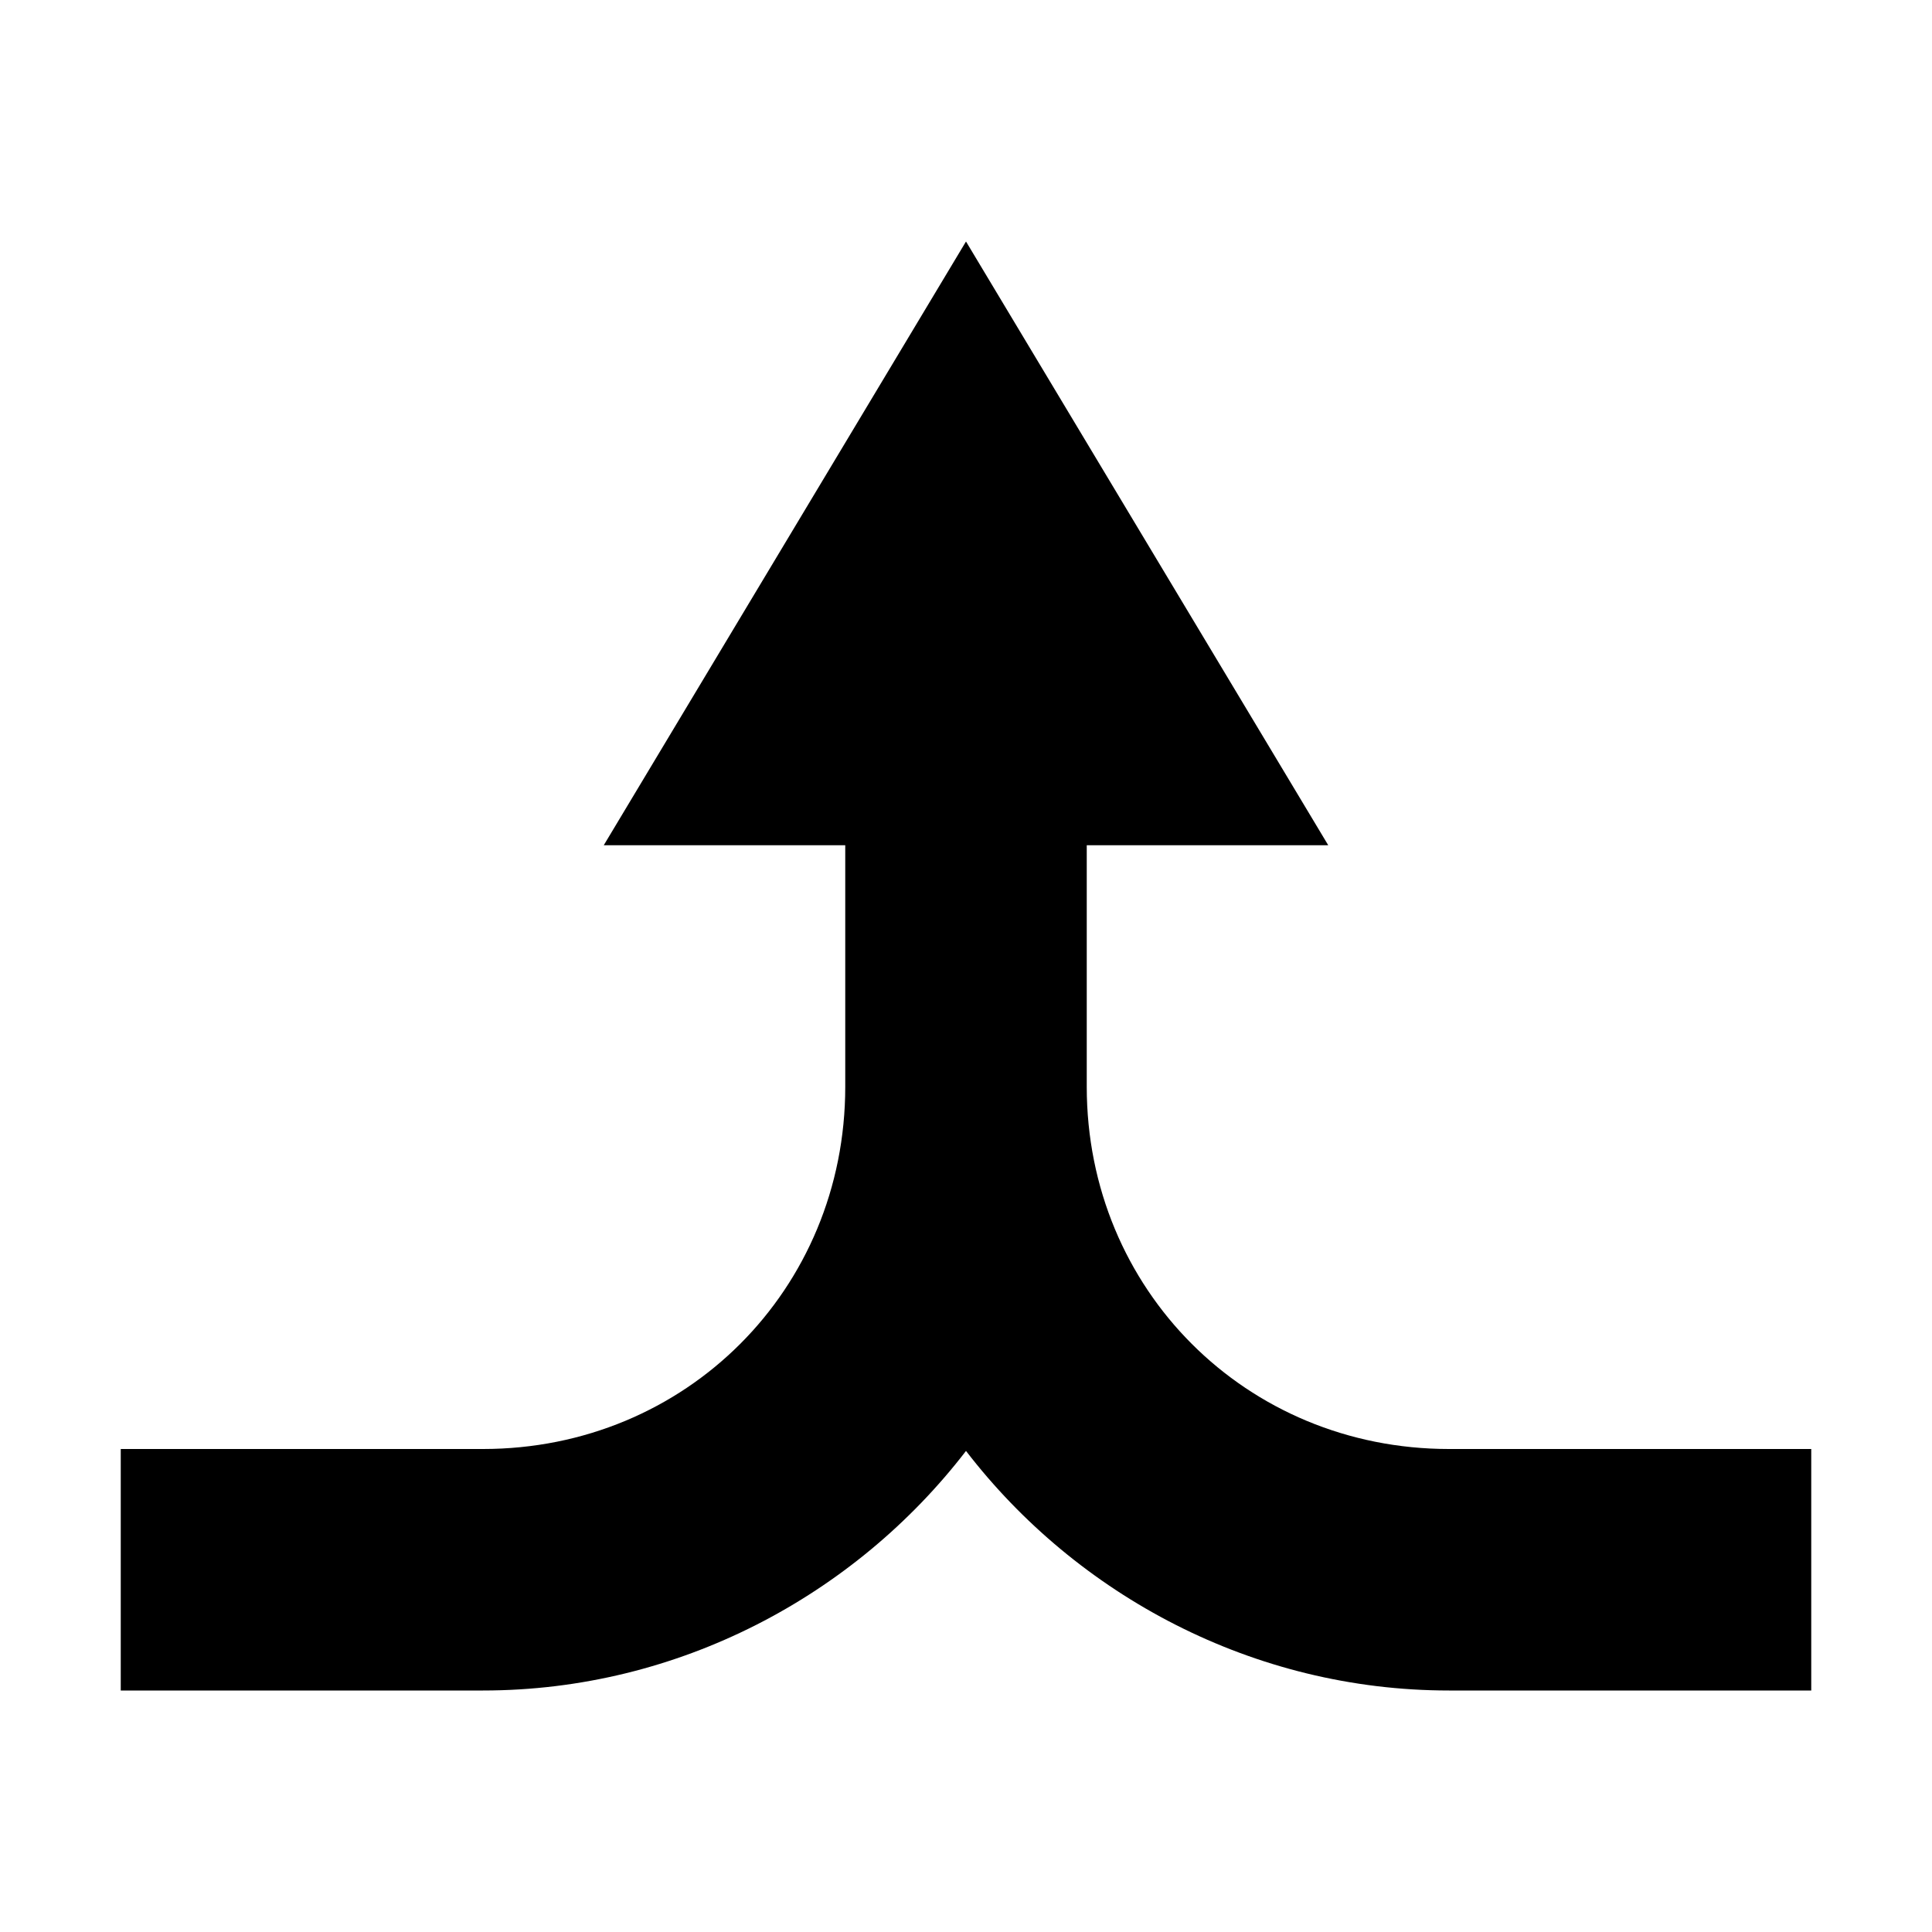
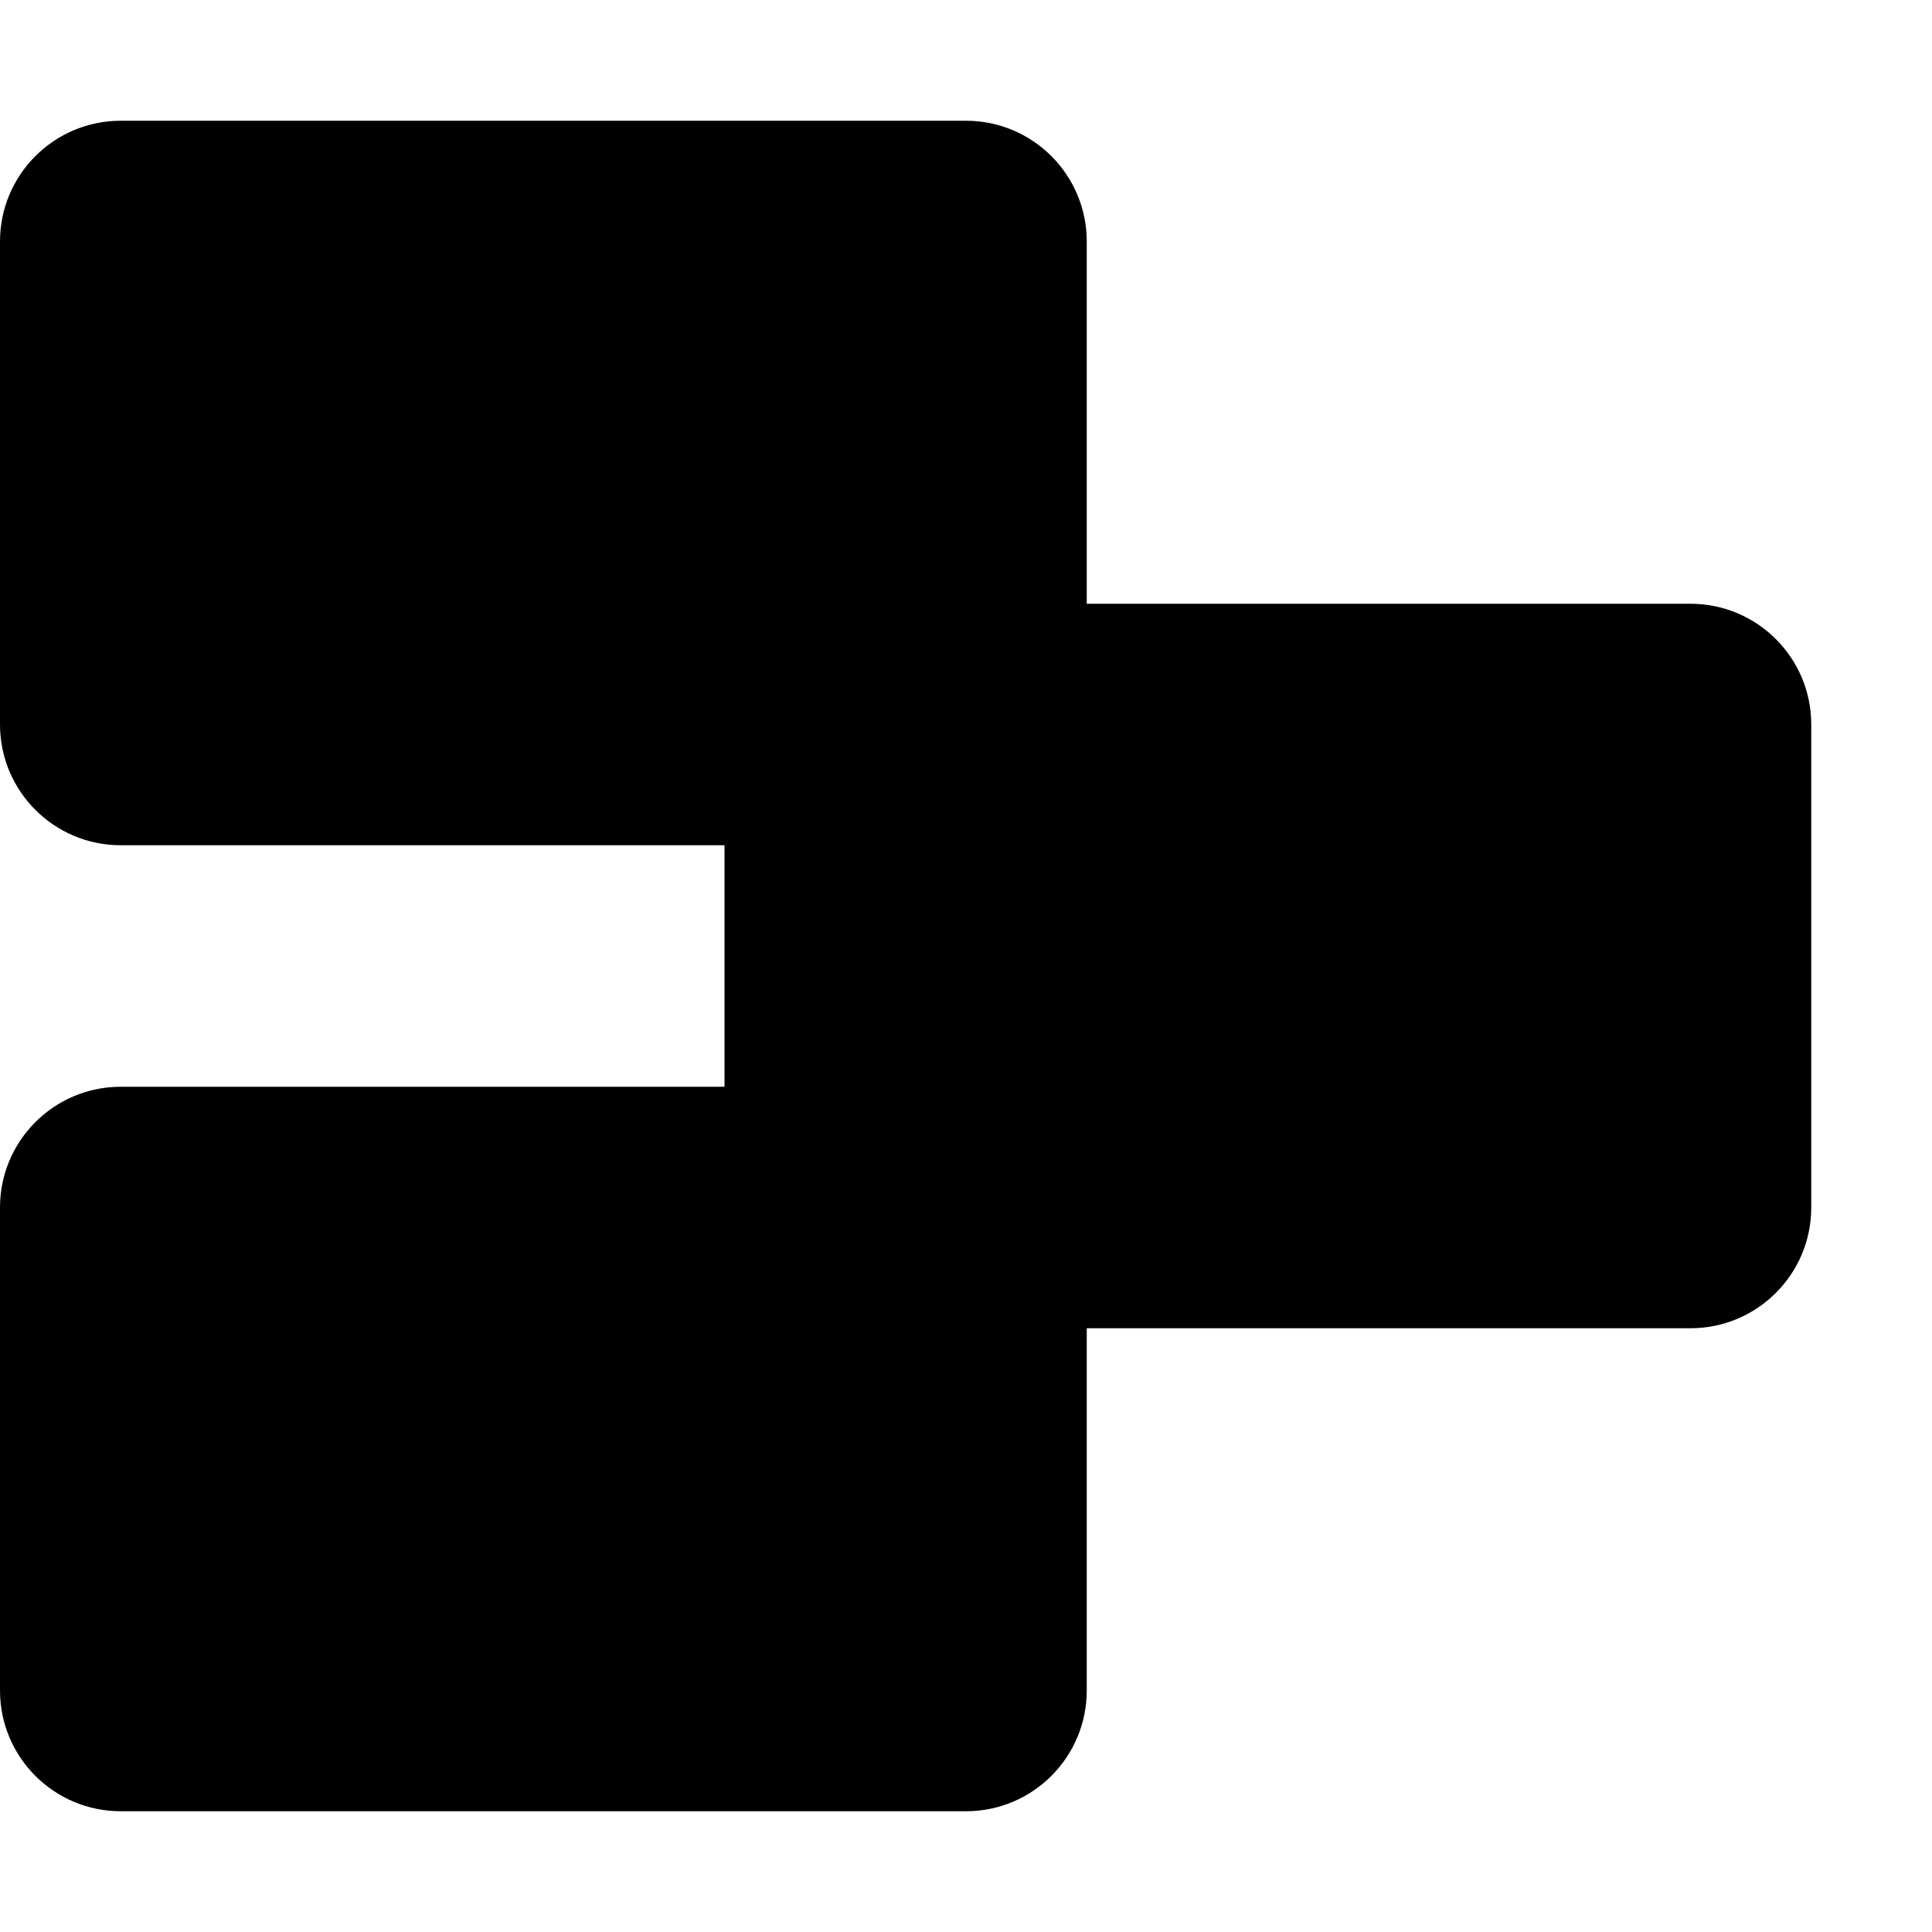
- <svg xmlns="http://www.w3.org/2000/svg" width="16" height="16" version="1.1">
-   <path style="fill:currentColor" d="M 8,2 5,7 H 7 V 9 C 7,10.679 5.68,12 4,12 H 1 V 14 H 4 C 5.62,14 7.08,13.212 8,12.016 8.92,13.212 10.38,14 12,14 H 15 V 12 H 12 C 10.32,12 9,10.679 9,9 V 7 H 11 Z" />
+ <svg xmlns="http://www.w3.org/2000/svg" width="16" height="16" viewBox="0 0 16 16">
+   <path style="fill:currentColor" d="M 1 1 A 1 1 0 0 0 0 2 L 0 6 A 1 1 0 0 0 1 7 L 6 7 L 6 9 L 1 9 A 1 1 0 0 0 0 10 L 0 14 A 1 1 0 0 0 1 15 L 8 15 A 1 1 0 0 0 9 14 L 9 11 L 14 11 A 1 1 0 0 0 15 10 L 15 6 A 1 1 0 0 0 14 5 L 9 5 L 9 2 A 1 1 0 0 0 8 1 L 1 1 z" />
</svg>
